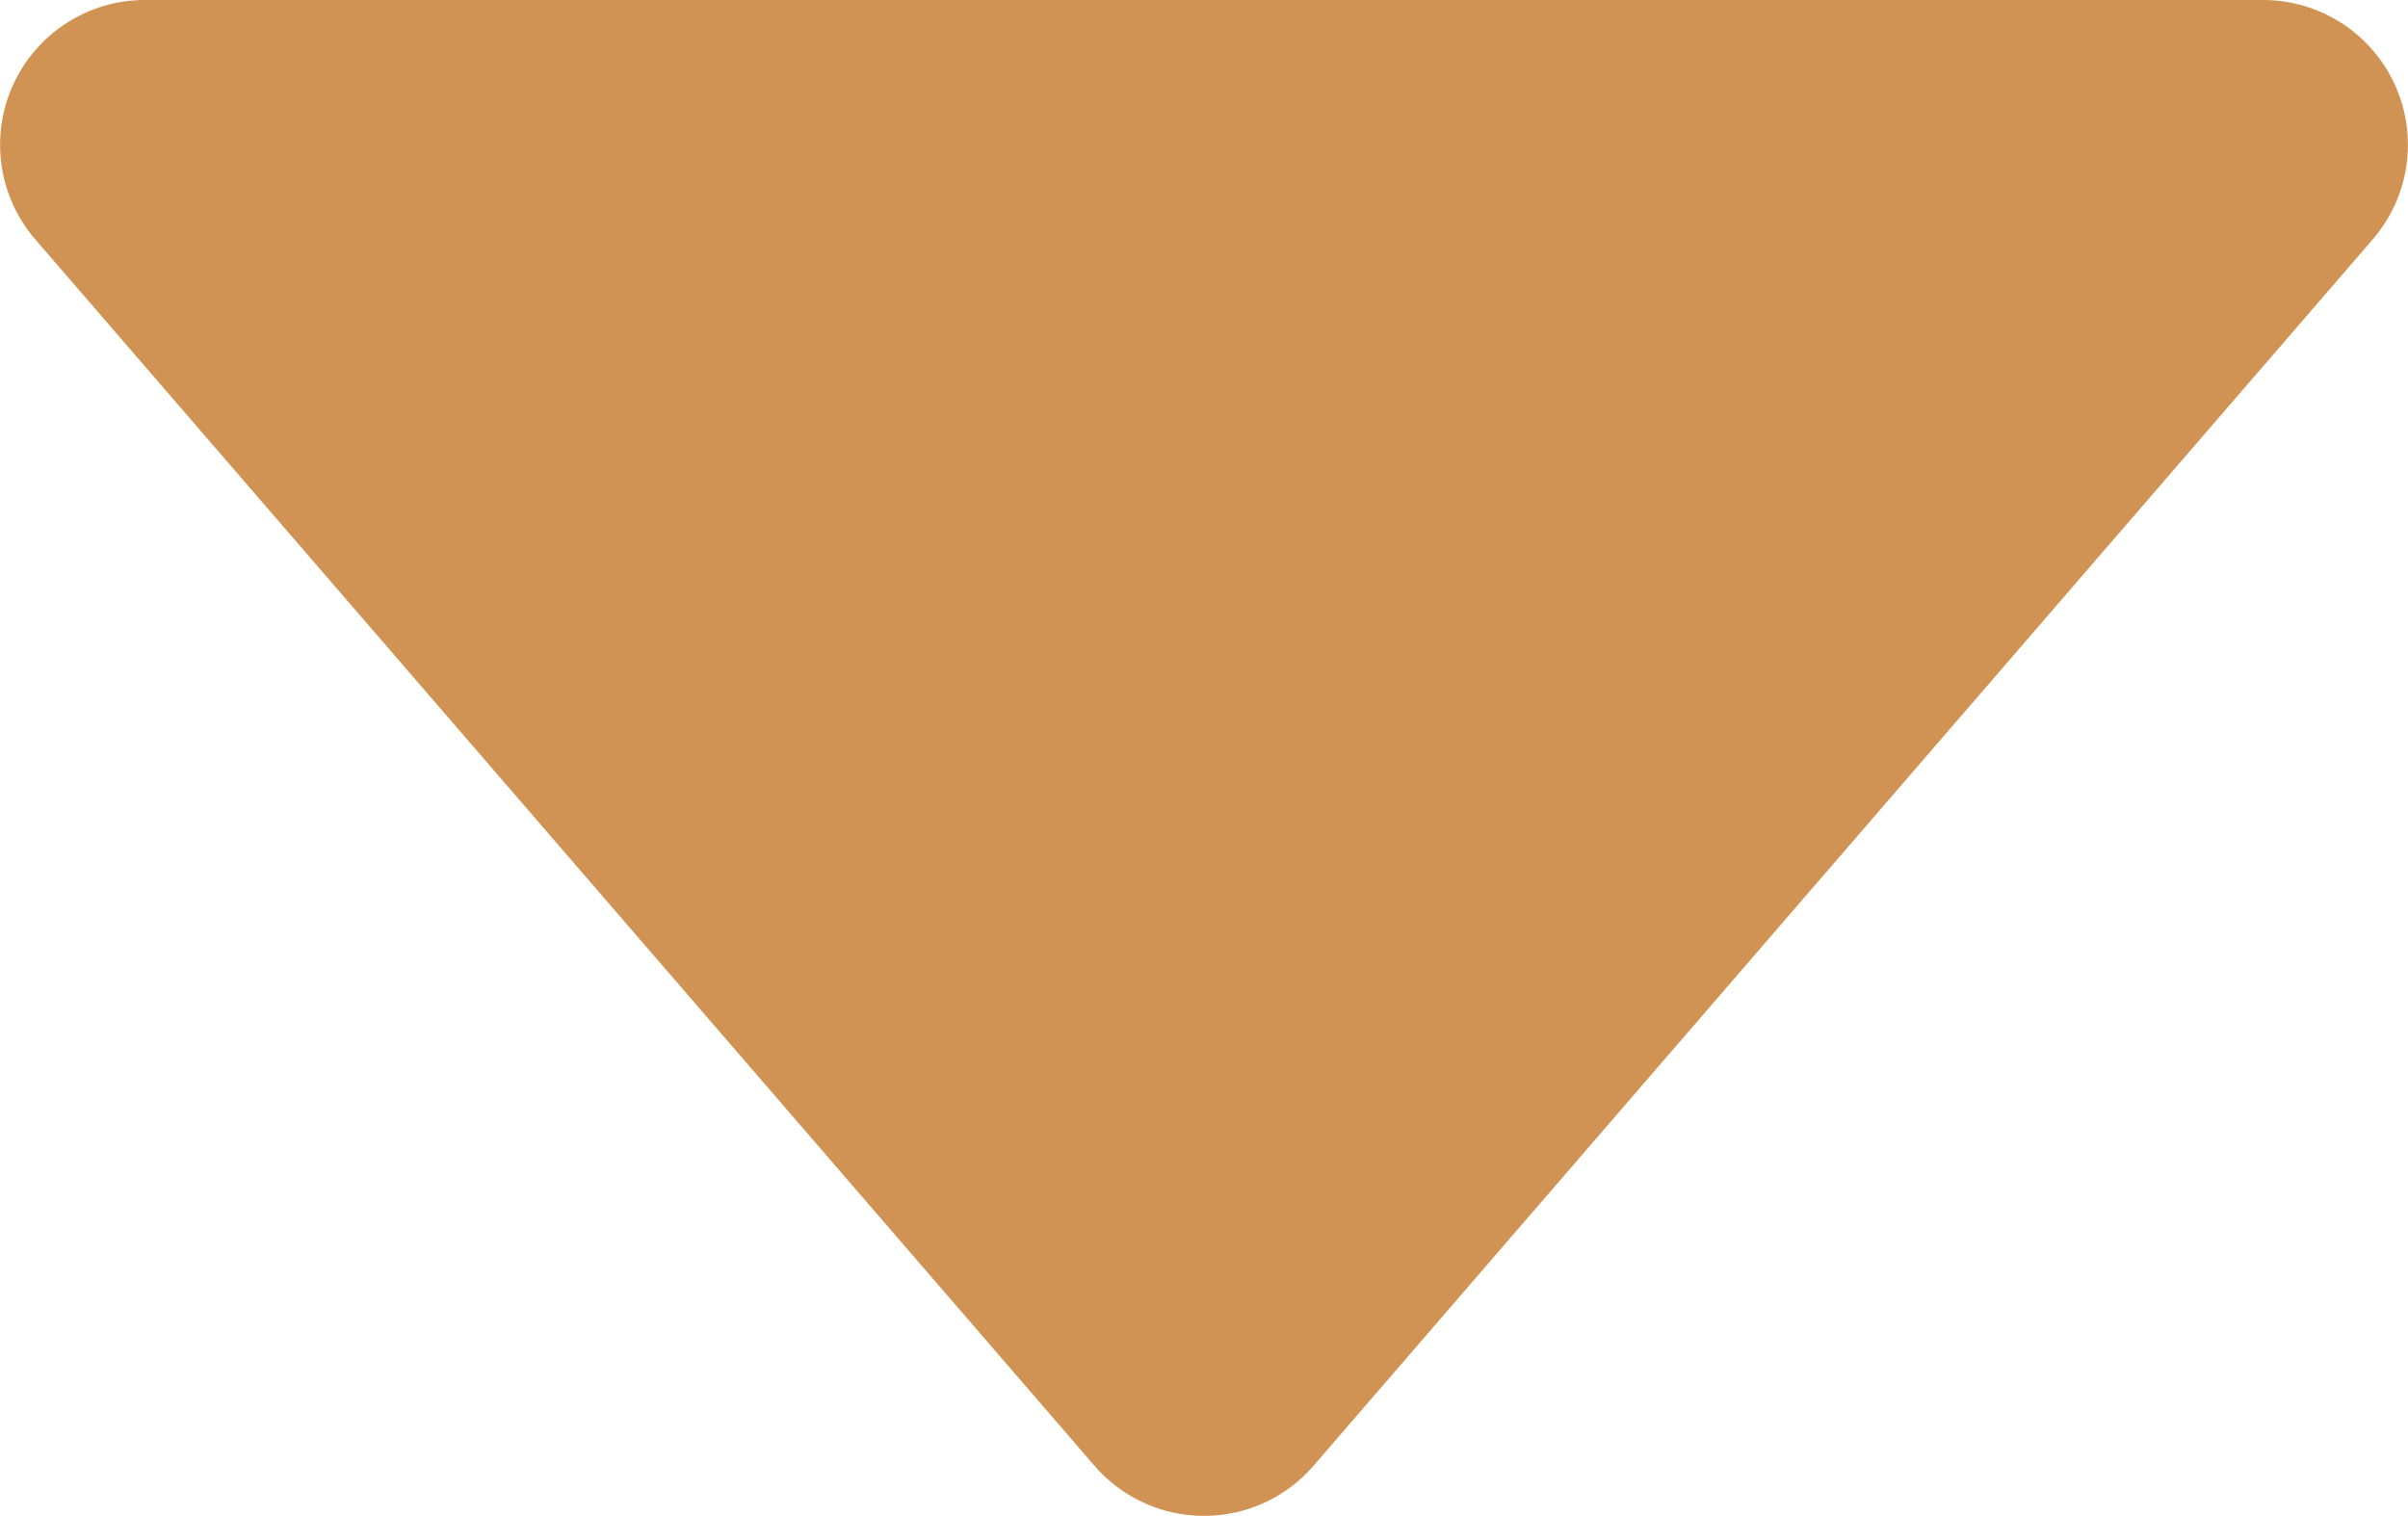
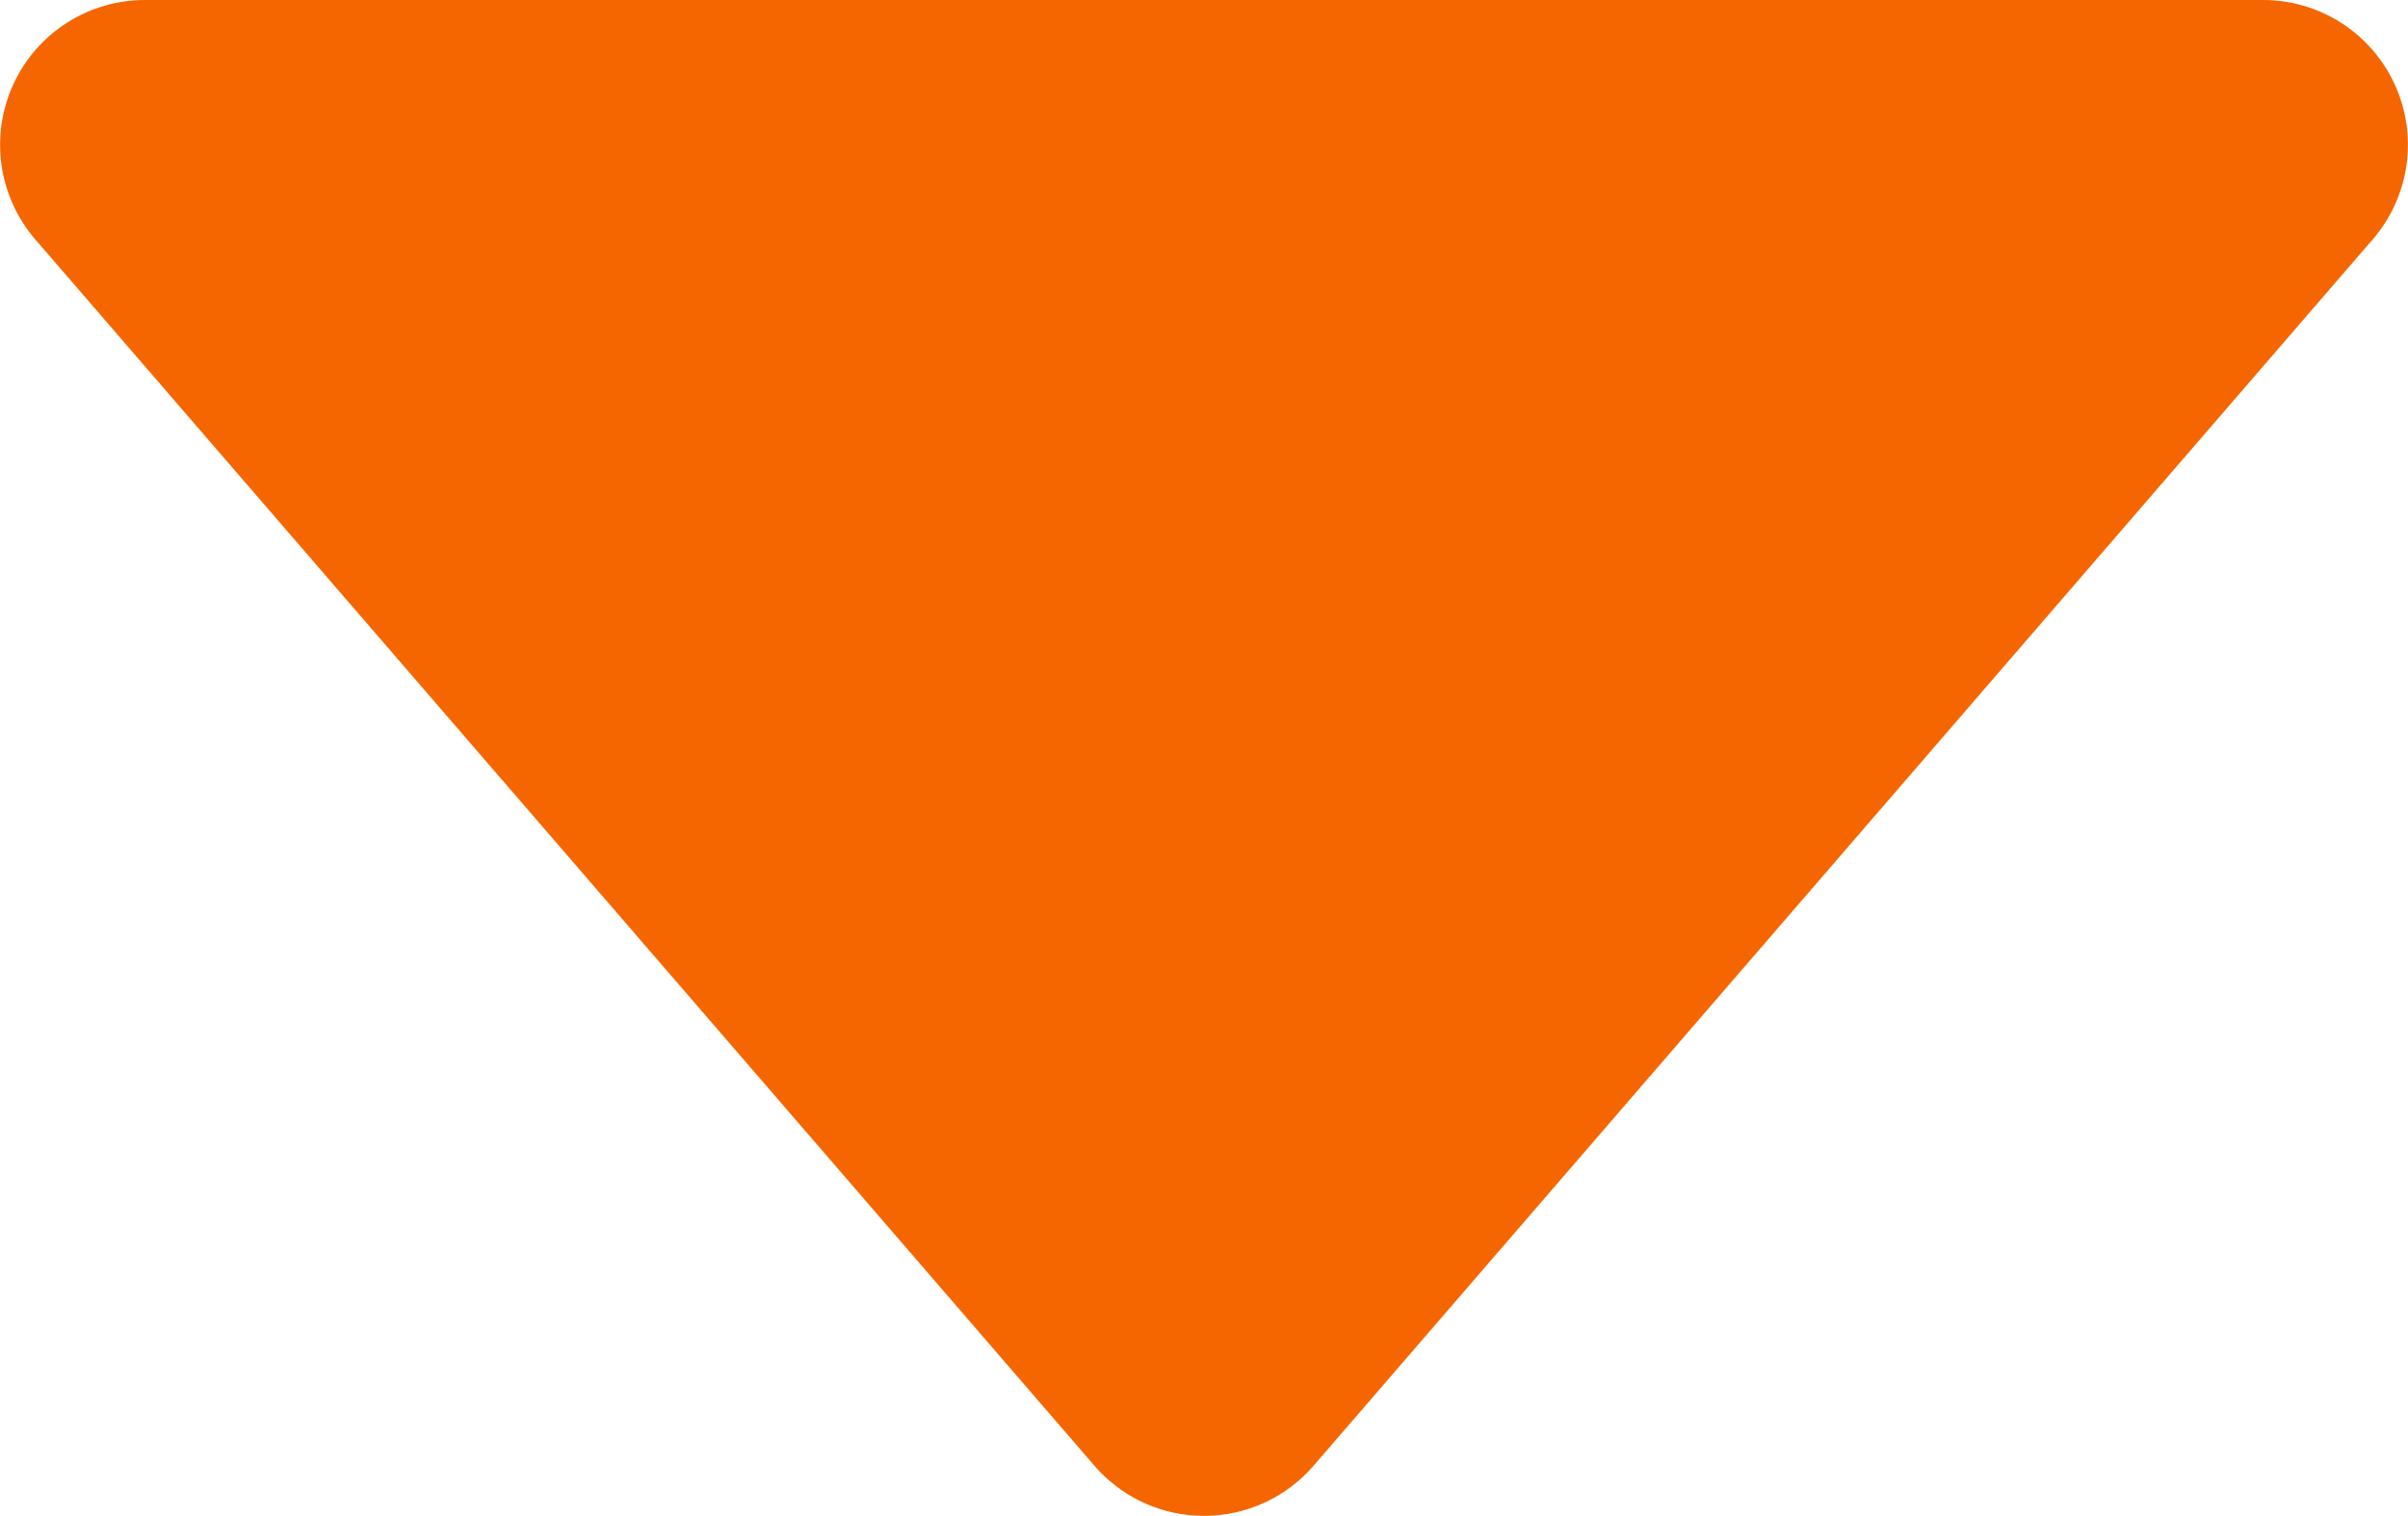
<svg xmlns="http://www.w3.org/2000/svg" viewBox="0 0 33.26 20.94">
  <defs>
-     <style>.cls-1{fill:#d19354;}</style>
+     <style>.cls-1{fill:#F56600;}</style>
  </defs>
  <g id="Layer_2" data-name="Layer 2">
    <g id="Layer_1-2" data-name="Layer 1">
      <path id="Polygon_5" data-name="Polygon 5" class="cls-1" d="M18.14,20.25a2,2,0,0,1-2.82.2,1.89,1.89,0,0,1-.2-.2L.49,3.31A2,2,0,0,1,2,0H31.26a2,2,0,0,1,1.51,3.31Z" />
    </g>
  </g>
</svg>
